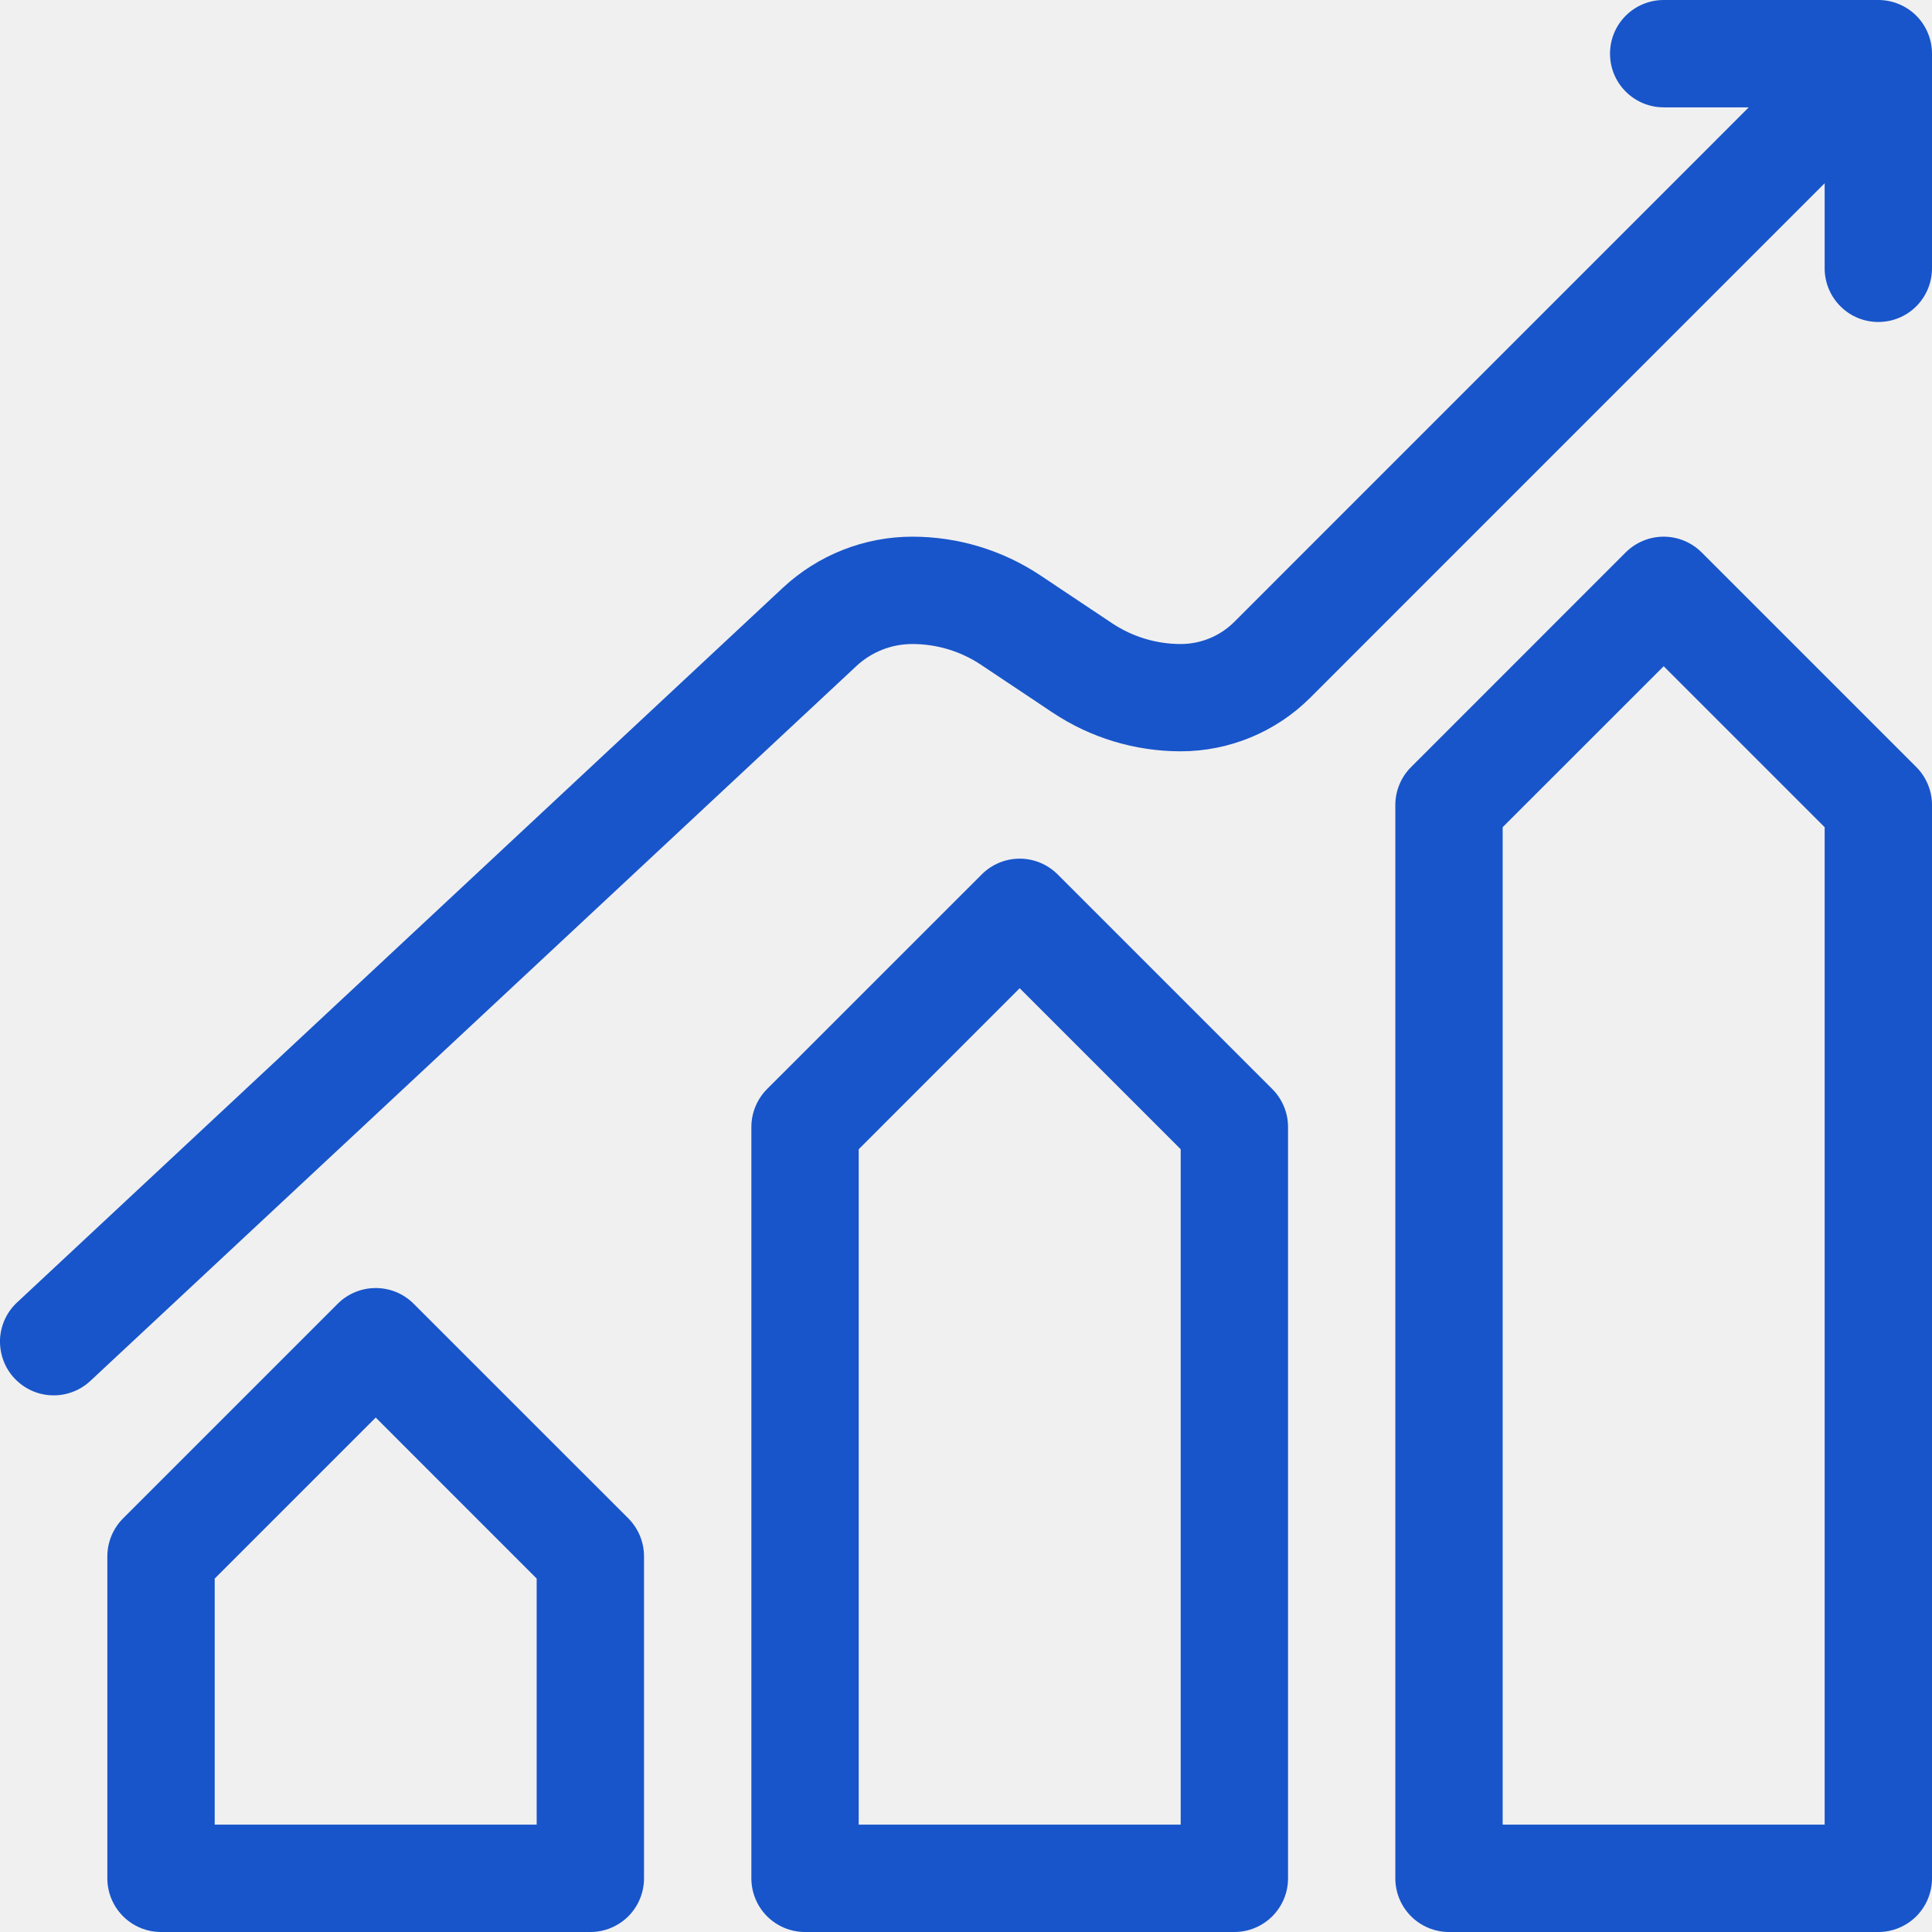
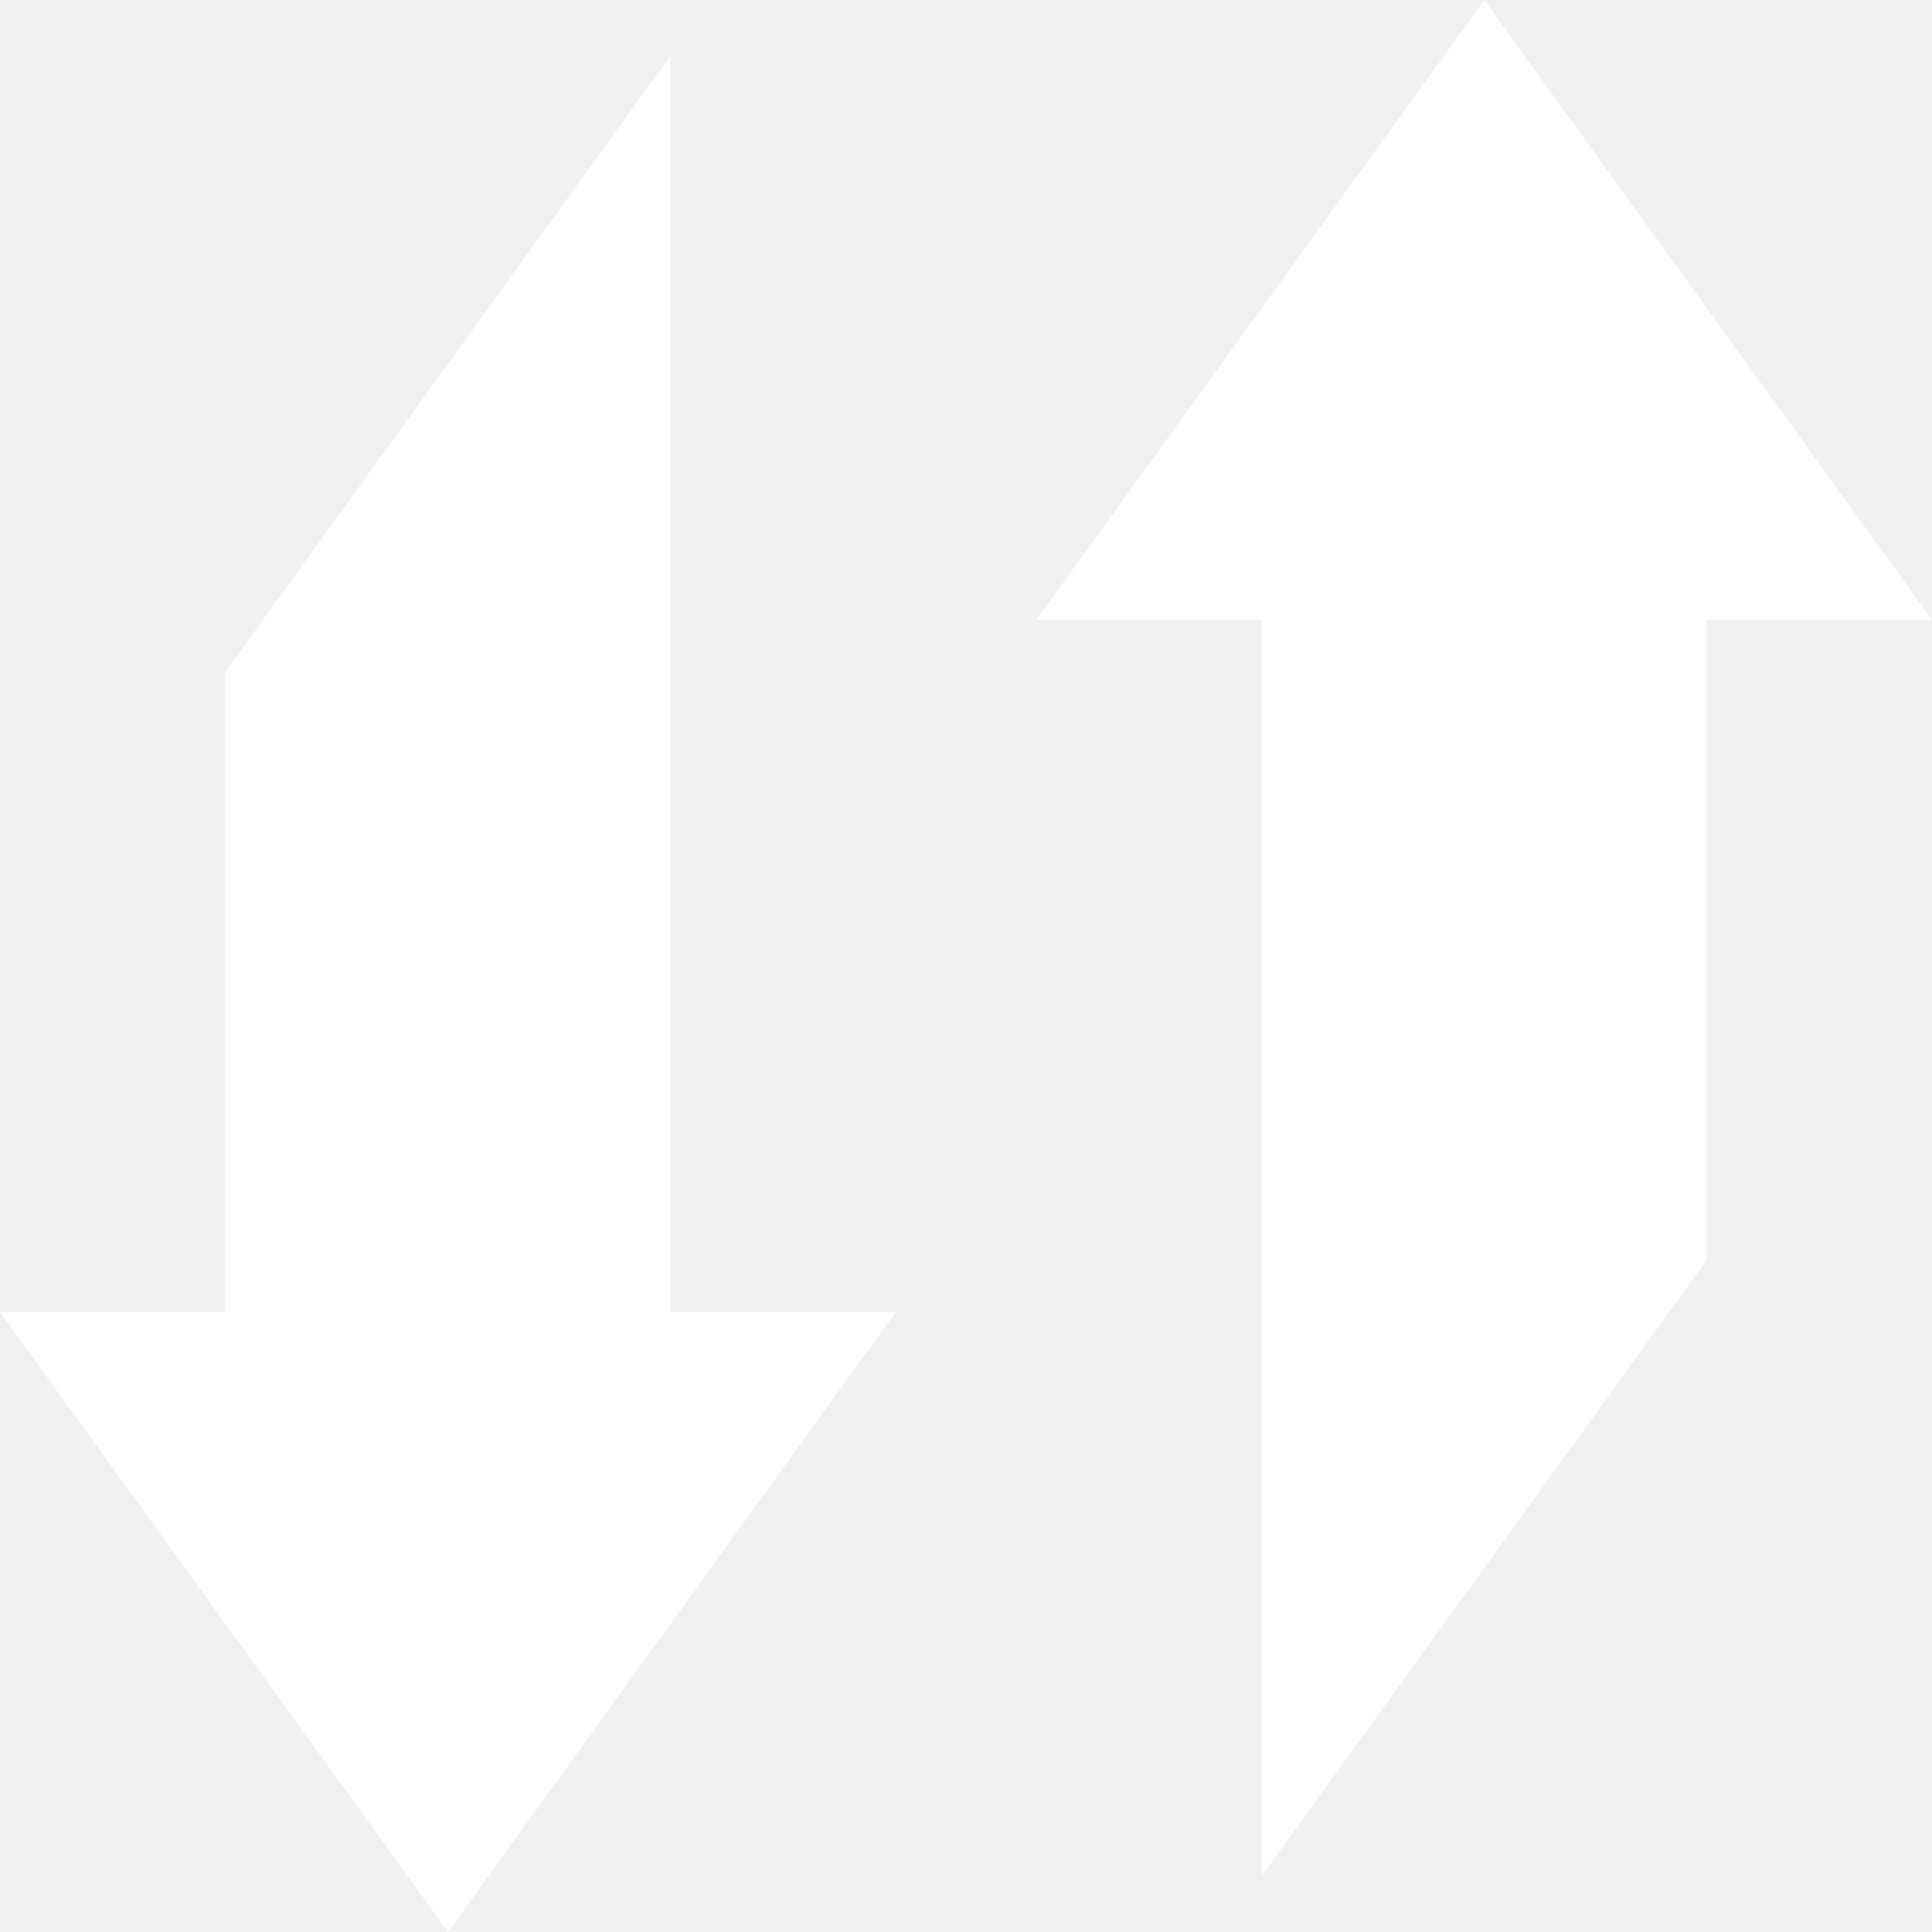
<svg xmlns="http://www.w3.org/2000/svg" width="32" height="32" viewBox="0 0 32 32" fill="none">
-   <path d="M5.594 21.594L2.039 25.149C1.872 25.316 1.778 25.542 1.778 25.778V31.111C1.778 31.347 1.872 31.573 2.039 31.74C2.205 31.906 2.432 32 2.667 32H9.778C10.014 32 10.24 31.906 10.407 31.74C10.573 31.573 10.667 31.347 10.667 31.111V25.778C10.667 25.542 10.573 25.316 10.407 25.149L6.851 21.594C6.685 21.427 6.459 21.334 6.223 21.334C5.987 21.334 5.761 21.427 5.594 21.594ZM6.223 23.479L8.889 26.146V30.222H3.556V26.146L6.223 23.479Z" fill="#1855CA" />
-   <path d="M16.261 14.483L12.705 18.038C12.539 18.205 12.445 18.431 12.445 18.667V31.111C12.445 31.347 12.539 31.573 12.705 31.74C12.872 31.906 13.098 32 13.334 32H20.445C20.68 32 20.907 31.906 21.073 31.74C21.24 31.573 21.334 31.347 21.334 31.111V18.667C21.334 18.431 21.24 18.205 21.073 18.038L17.518 14.483C17.351 14.316 17.125 14.222 16.889 14.222C16.654 14.222 16.427 14.316 16.261 14.483ZM16.889 16.368L19.556 19.035V30.222H14.223V19.035L16.889 16.368Z" fill="#1855CA" />
-   <path d="M26.927 9.149L23.372 12.705C23.205 12.871 23.111 13.098 23.111 13.333V31.111C23.111 31.347 23.205 31.573 23.372 31.74C23.538 31.906 23.765 32 24 32H31.111C31.347 32 31.573 31.906 31.74 31.74C31.906 31.573 32 31.347 32 31.111V13.333C32 13.098 31.906 12.871 31.74 12.705L28.184 9.149C28.017 8.983 27.791 8.889 27.556 8.889C27.32 8.889 27.094 8.983 26.927 9.149ZM27.556 11.035L30.222 13.701V30.222H24.889V13.701L27.556 11.035Z" fill="#1855CA" />
-   <path d="M27.556 0C27.32 0 27.094 0.094 26.927 0.26C26.76 0.427 26.667 0.653 26.667 0.889C26.667 1.125 26.76 1.351 26.927 1.517C27.094 1.684 27.32 1.778 27.556 1.778H28.965L20.445 10.299C20.209 10.535 19.89 10.667 19.556 10.667C19.152 10.667 18.757 10.547 18.42 10.323L17.233 9.531C16.605 9.112 15.866 8.889 15.111 8.889C14.315 8.889 13.548 9.193 12.966 9.736L0.282 21.573C0.196 21.653 0.128 21.748 0.079 21.855C0.031 21.961 0.004 22.076 0 22.193C-0.003 22.309 0.016 22.426 0.057 22.535C0.098 22.645 0.16 22.745 0.24 22.83C0.32 22.915 0.416 22.984 0.522 23.032C0.628 23.081 0.743 23.107 0.86 23.111C0.977 23.115 1.093 23.096 1.202 23.055C1.312 23.014 1.412 22.951 1.497 22.872L14.181 11.035C14.434 10.798 14.765 10.667 15.111 10.667C15.516 10.667 15.911 10.786 16.247 11.01L17.434 11.802C18.062 12.221 18.801 12.444 19.556 12.444C20.36 12.444 21.133 12.124 21.702 11.556L30.222 3.035V4.444C30.222 4.68 30.316 4.906 30.483 5.073C30.649 5.24 30.875 5.333 31.111 5.333C31.347 5.333 31.573 5.24 31.74 5.073C31.906 4.906 32 4.68 32 4.444V0.889C32 0.653 31.906 0.427 31.74 0.26C31.573 0.094 31.347 2.35705e-05 31.111 0H27.556Z" fill="#1855CA" />
+   <path d="M24.585 0L32 10.267H28.269V20.87L20.895 31.077V10.267H17.164L24.585 0Z" fill="white" />
+   <path d="M14.836 21.733L7.421 32L0 21.733H3.731V11.13L11.106 0.923V21.733H14.836Z" fill="white" />
</svg>
